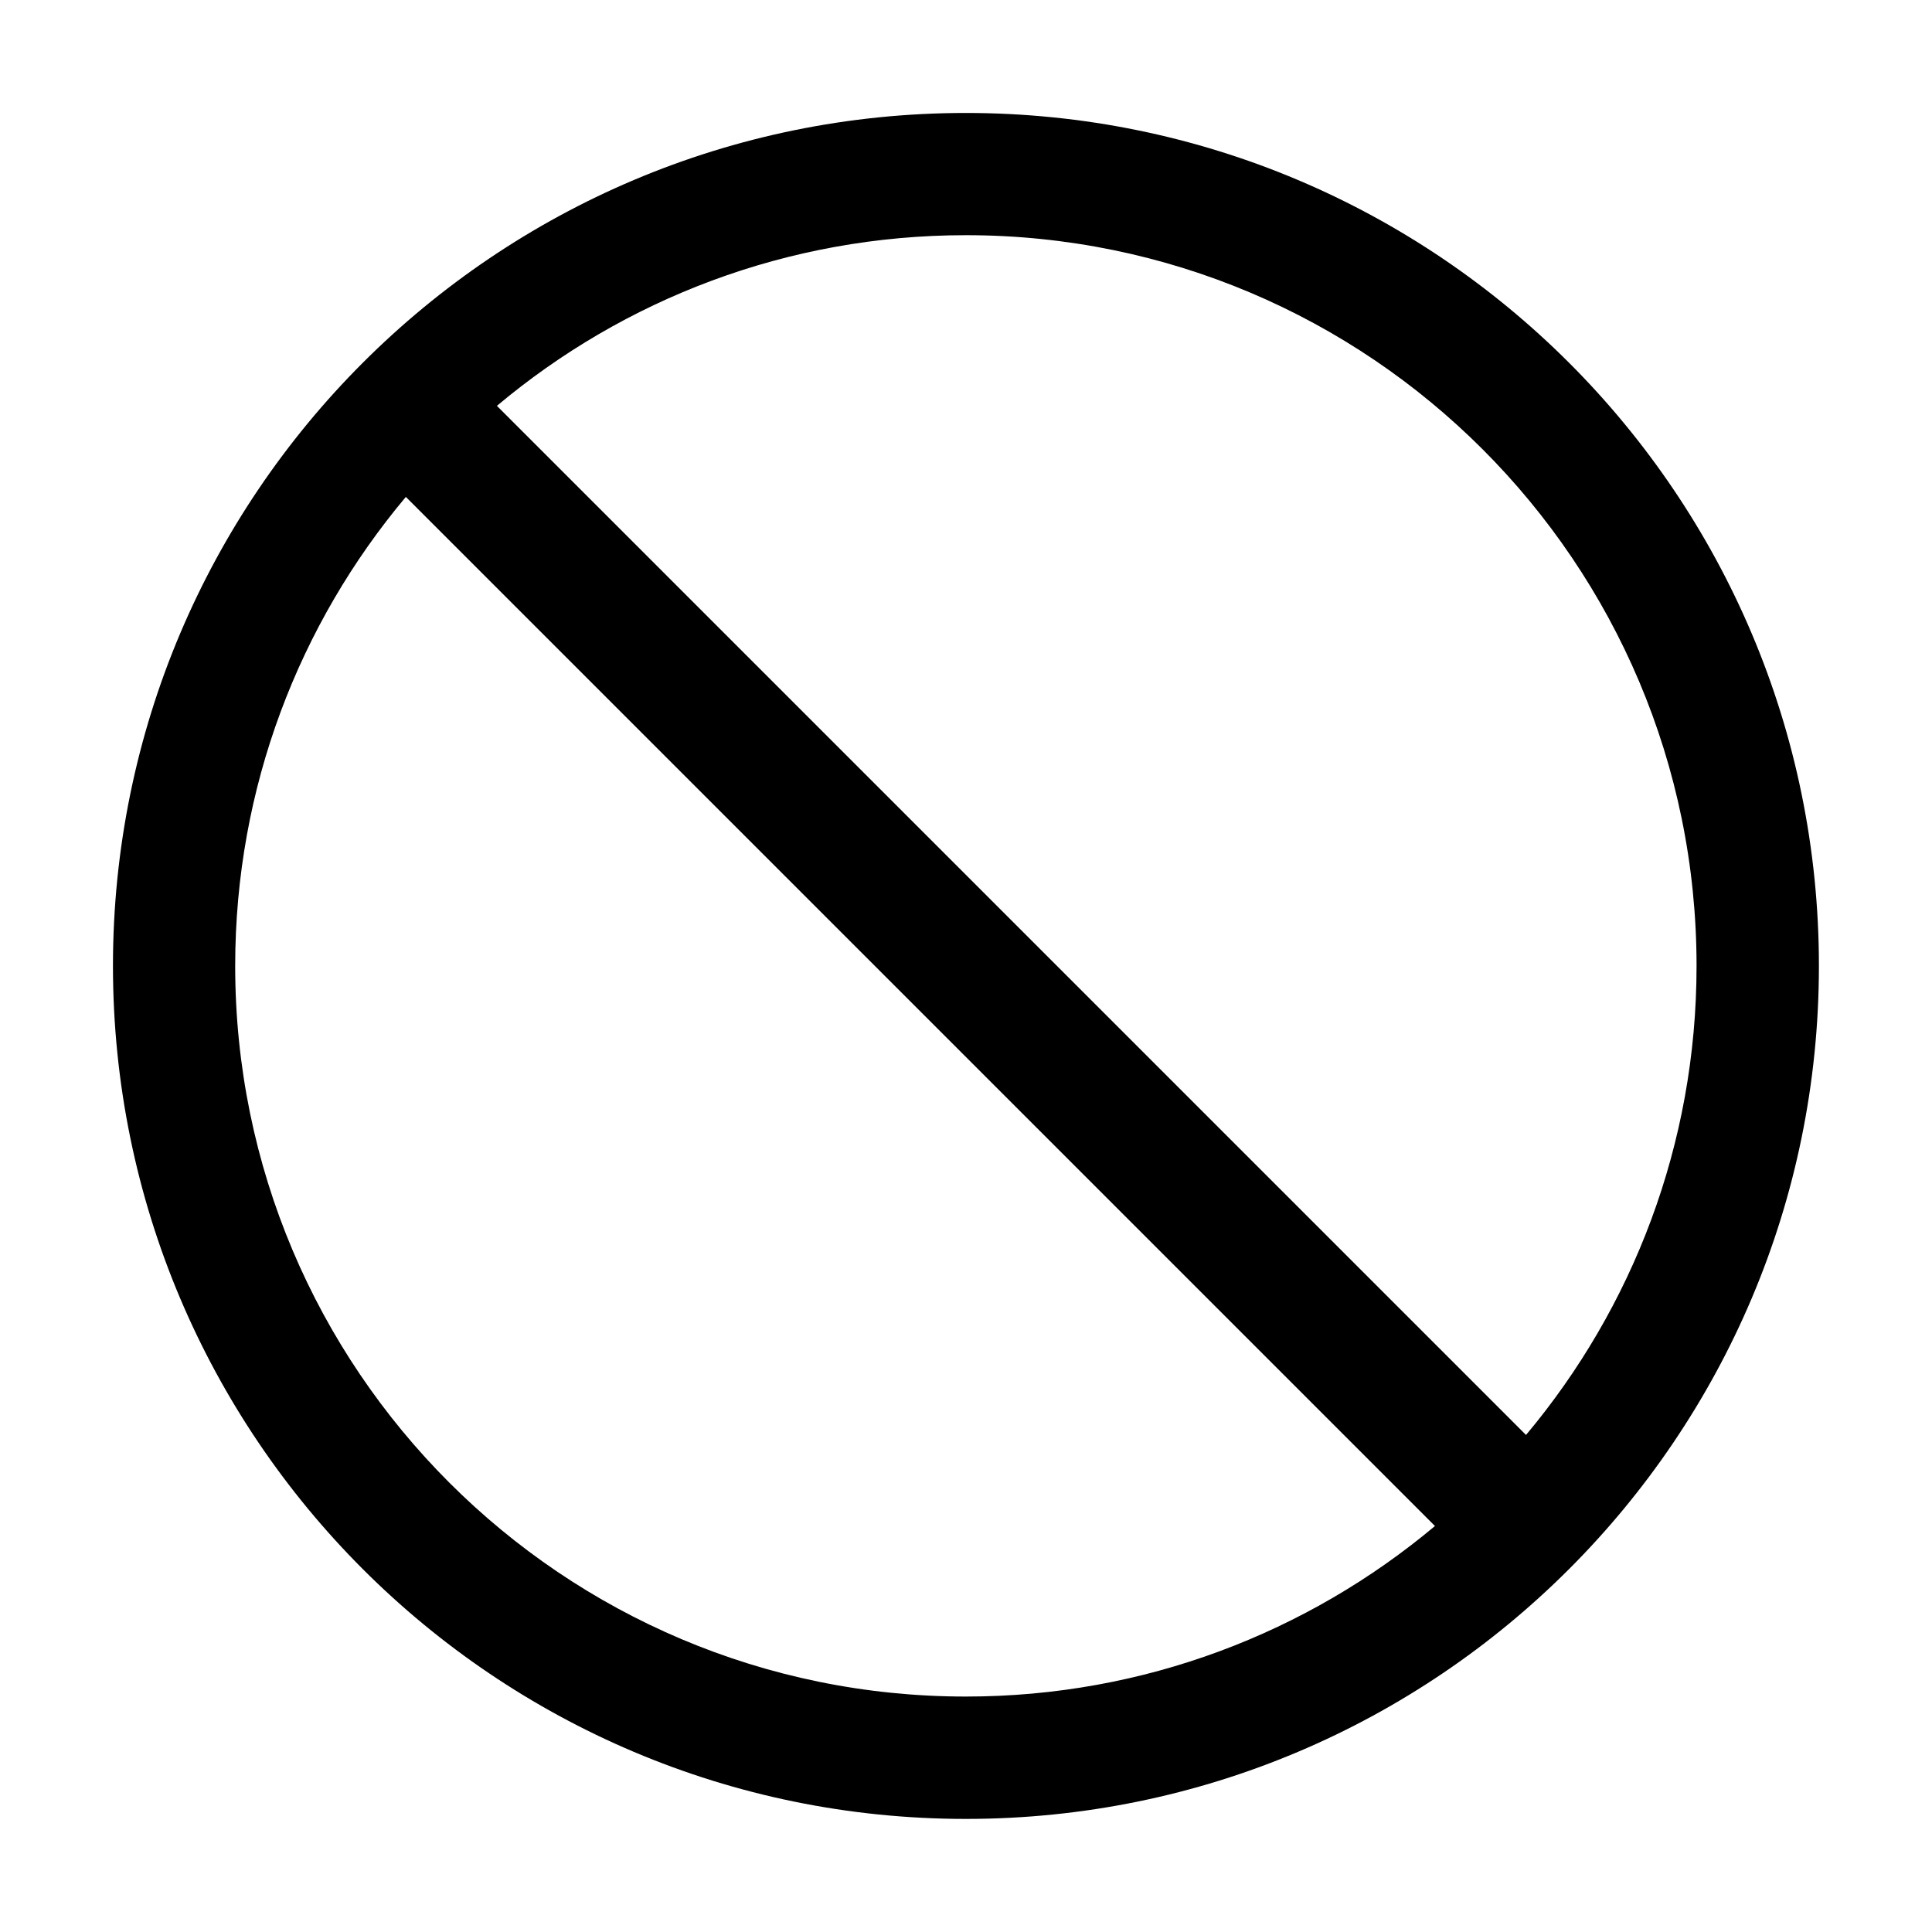
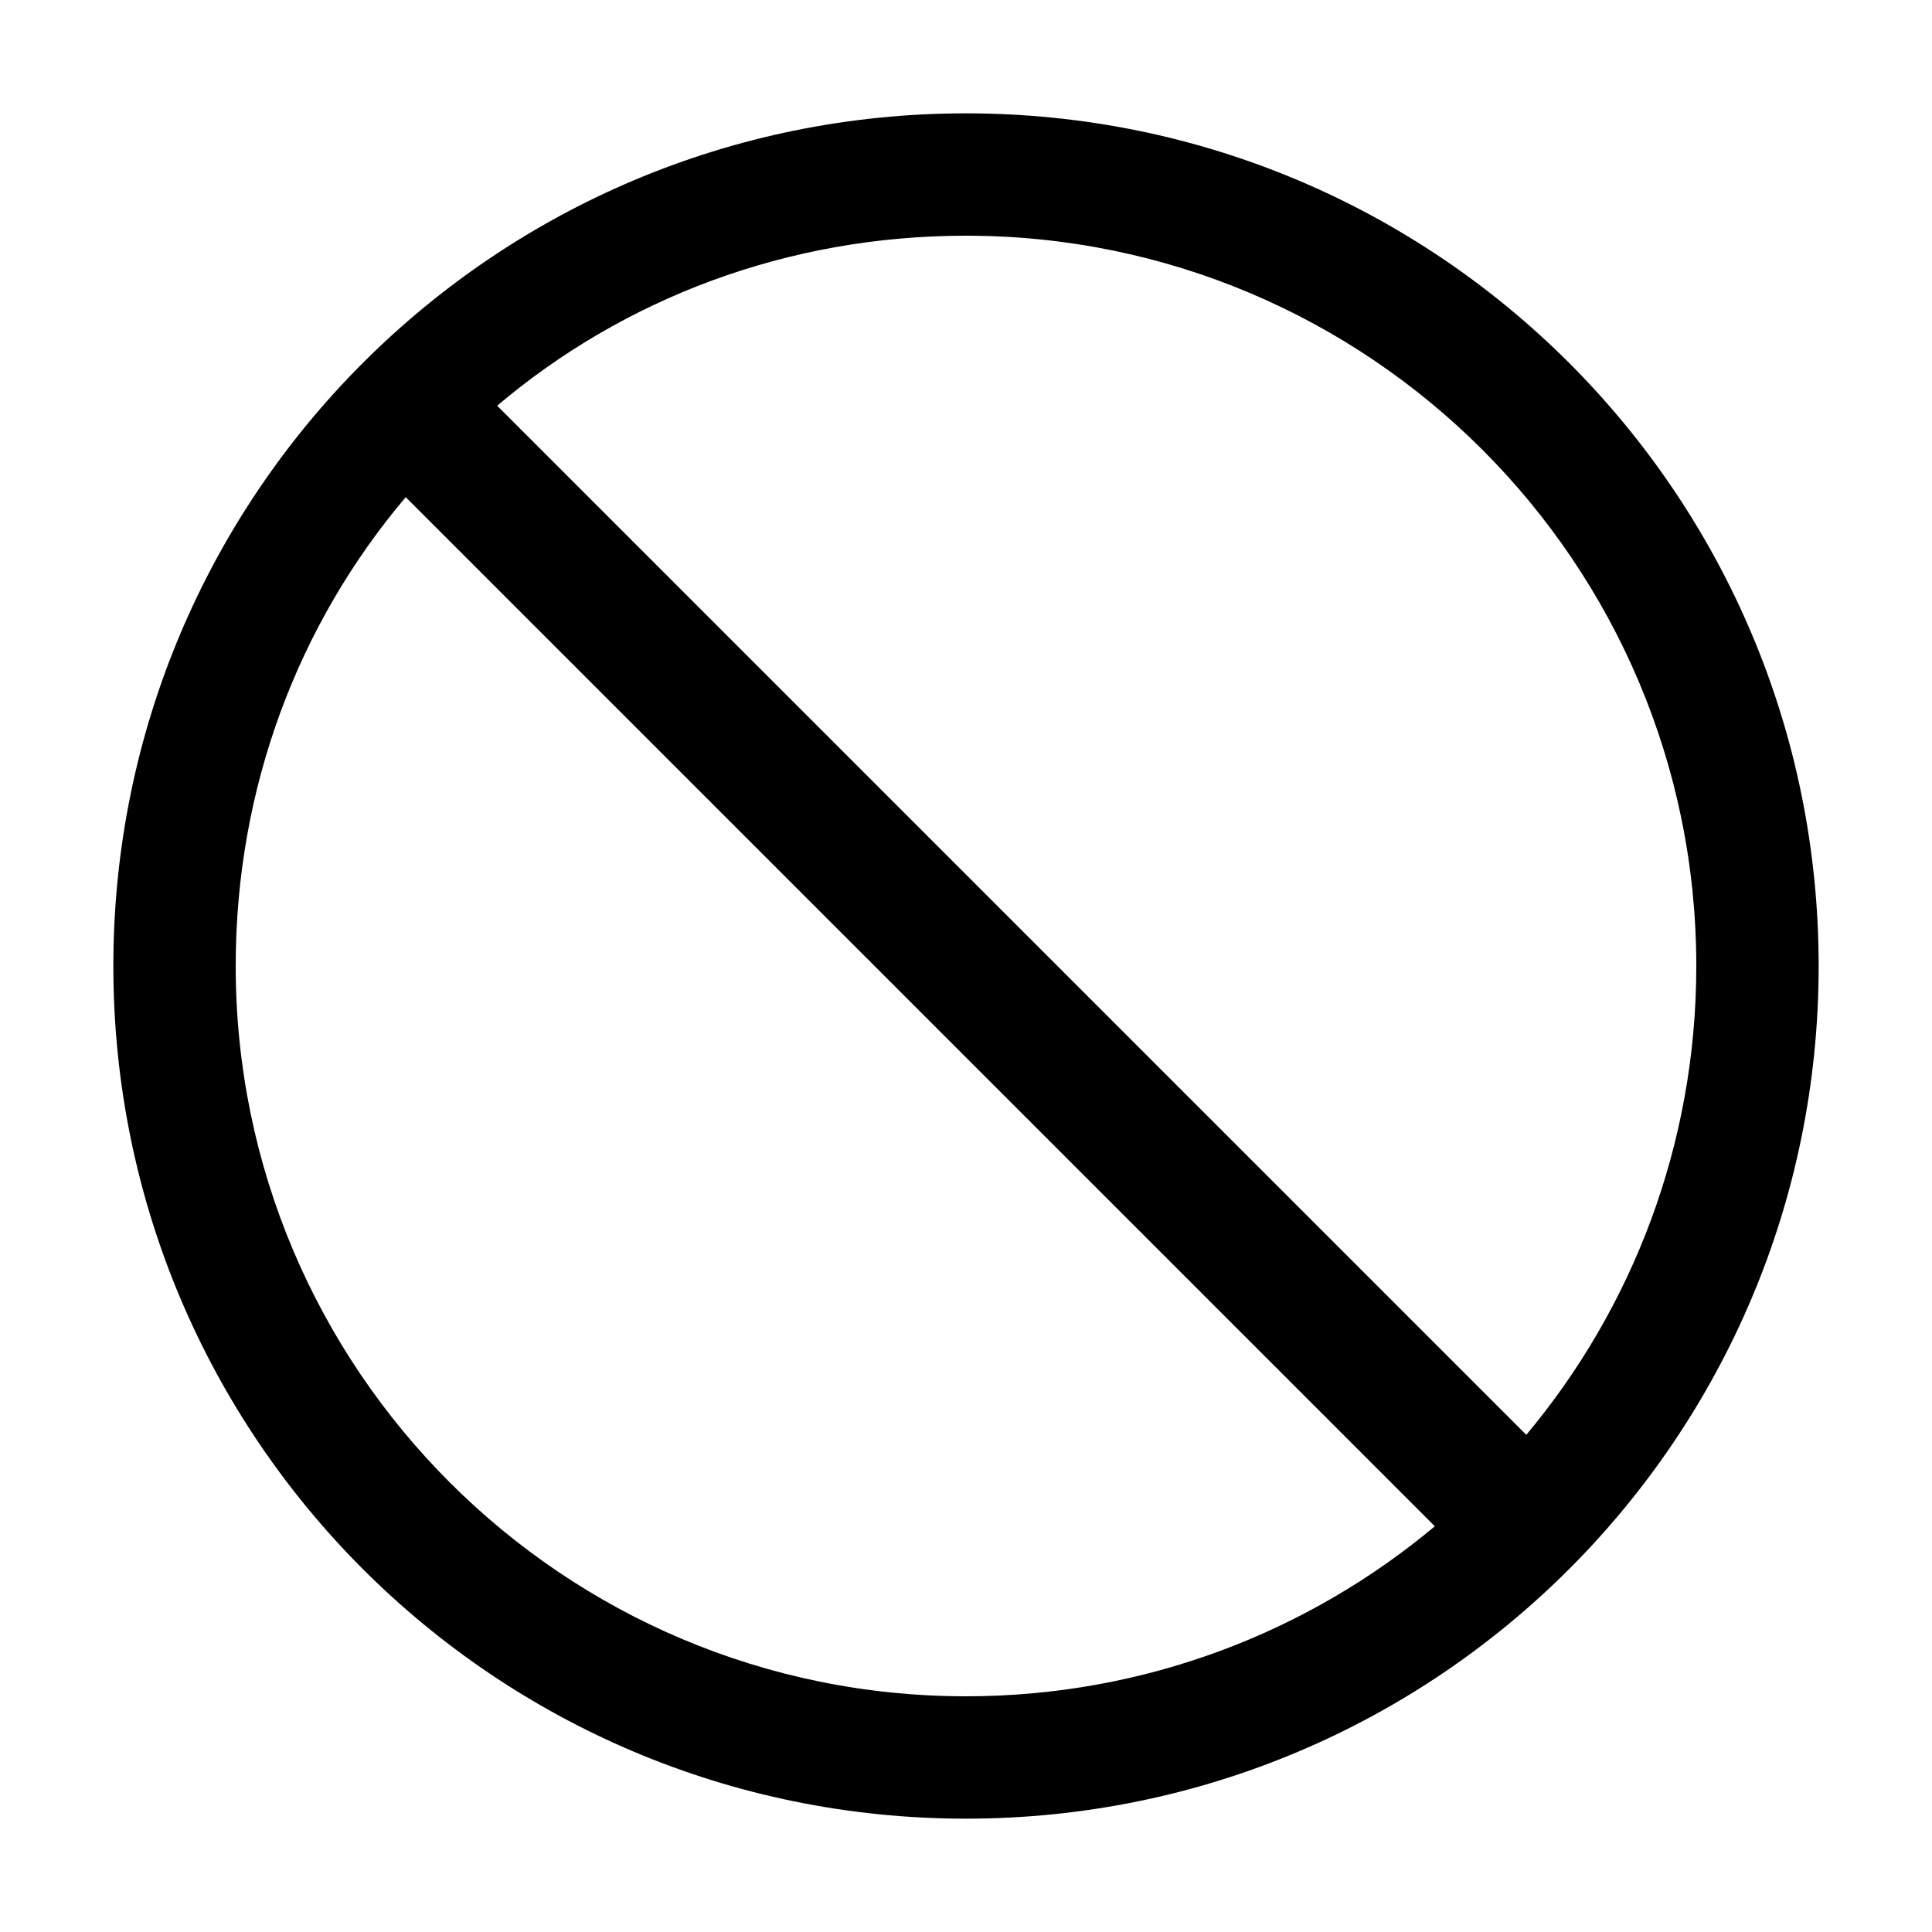
<svg xmlns="http://www.w3.org/2000/svg" width="15" height="15" viewBox="0 0 15 15" fill="none">
-   <path d="M7.499 0.877C11.157 0.877 14.122 3.842 14.122 7.499C14.122 11.157 11.157 14.122 7.499 14.122C3.842 14.122 0.877 11.157 0.877 7.499C0.877 3.842 3.842 0.877 7.499 0.877ZM3.151 3.858C2.324 4.843 1.826 6.113 1.826 7.499C1.826 10.632 4.366 13.172 7.499 13.172C8.886 13.172 10.155 12.674 11.141 11.848L3.151 3.858ZM7.499 1.826C6.113 1.826 4.843 2.324 3.858 3.151L11.848 11.141C12.674 10.155 13.172 8.886 13.172 7.499C13.172 4.366 10.632 1.826 7.499 1.826Z" fill="currentColor" />
+   <path d="M7.5 0.88C11.16 0.88 14.12 3.84 14.12 7.5C14.12 11.16 11.16 14.12 7.5 14.12C3.84 14.12 0.88 11.16 0.88 7.5C0.88 3.84 3.84 0.88 7.5 0.88ZM3.15 3.86C2.32 4.84 1.83 6.11 1.83 7.5C1.83 10.63 4.37 13.17 7.5 13.17C8.89 13.17 10.16 12.67 11.14 11.85L3.15 3.86ZM7.5 1.83C6.11 1.83 4.84 2.32 3.86 3.15L11.85 11.14C12.67 10.16 13.17 8.89 13.17 7.5C13.17 4.37 10.63 1.83 7.5 1.83Z" fill="currentColor" />
</svg>
